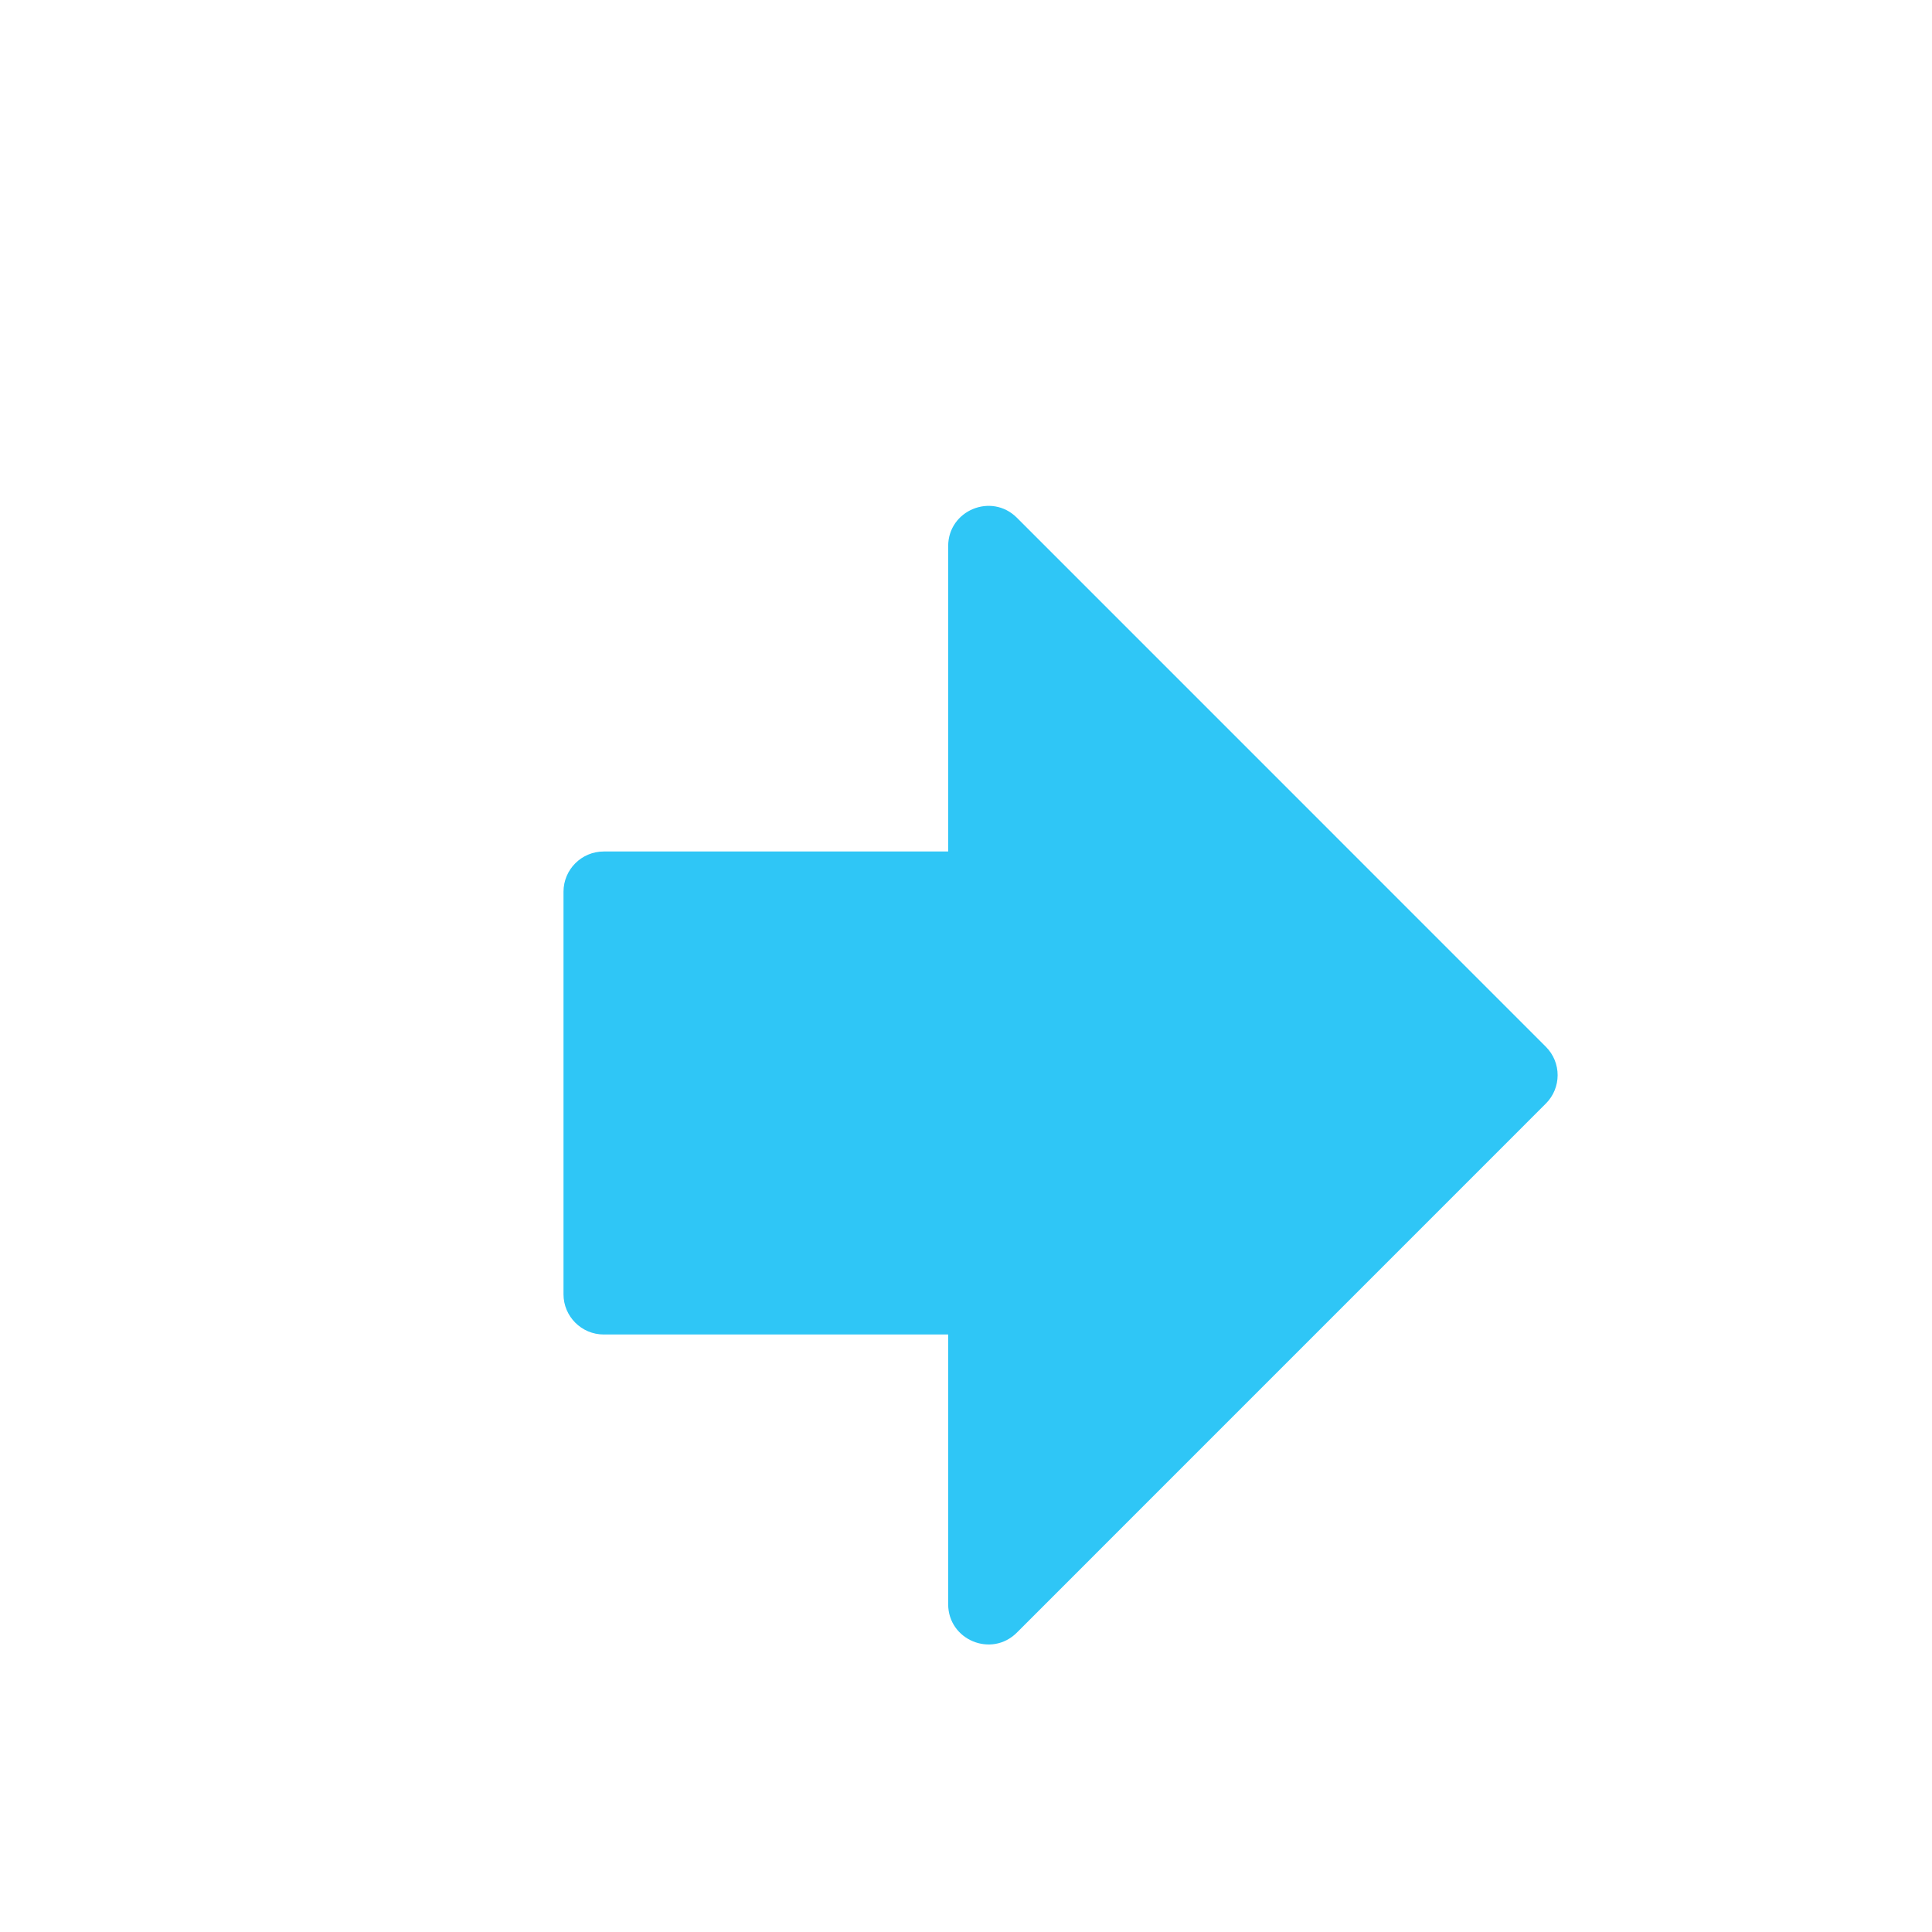
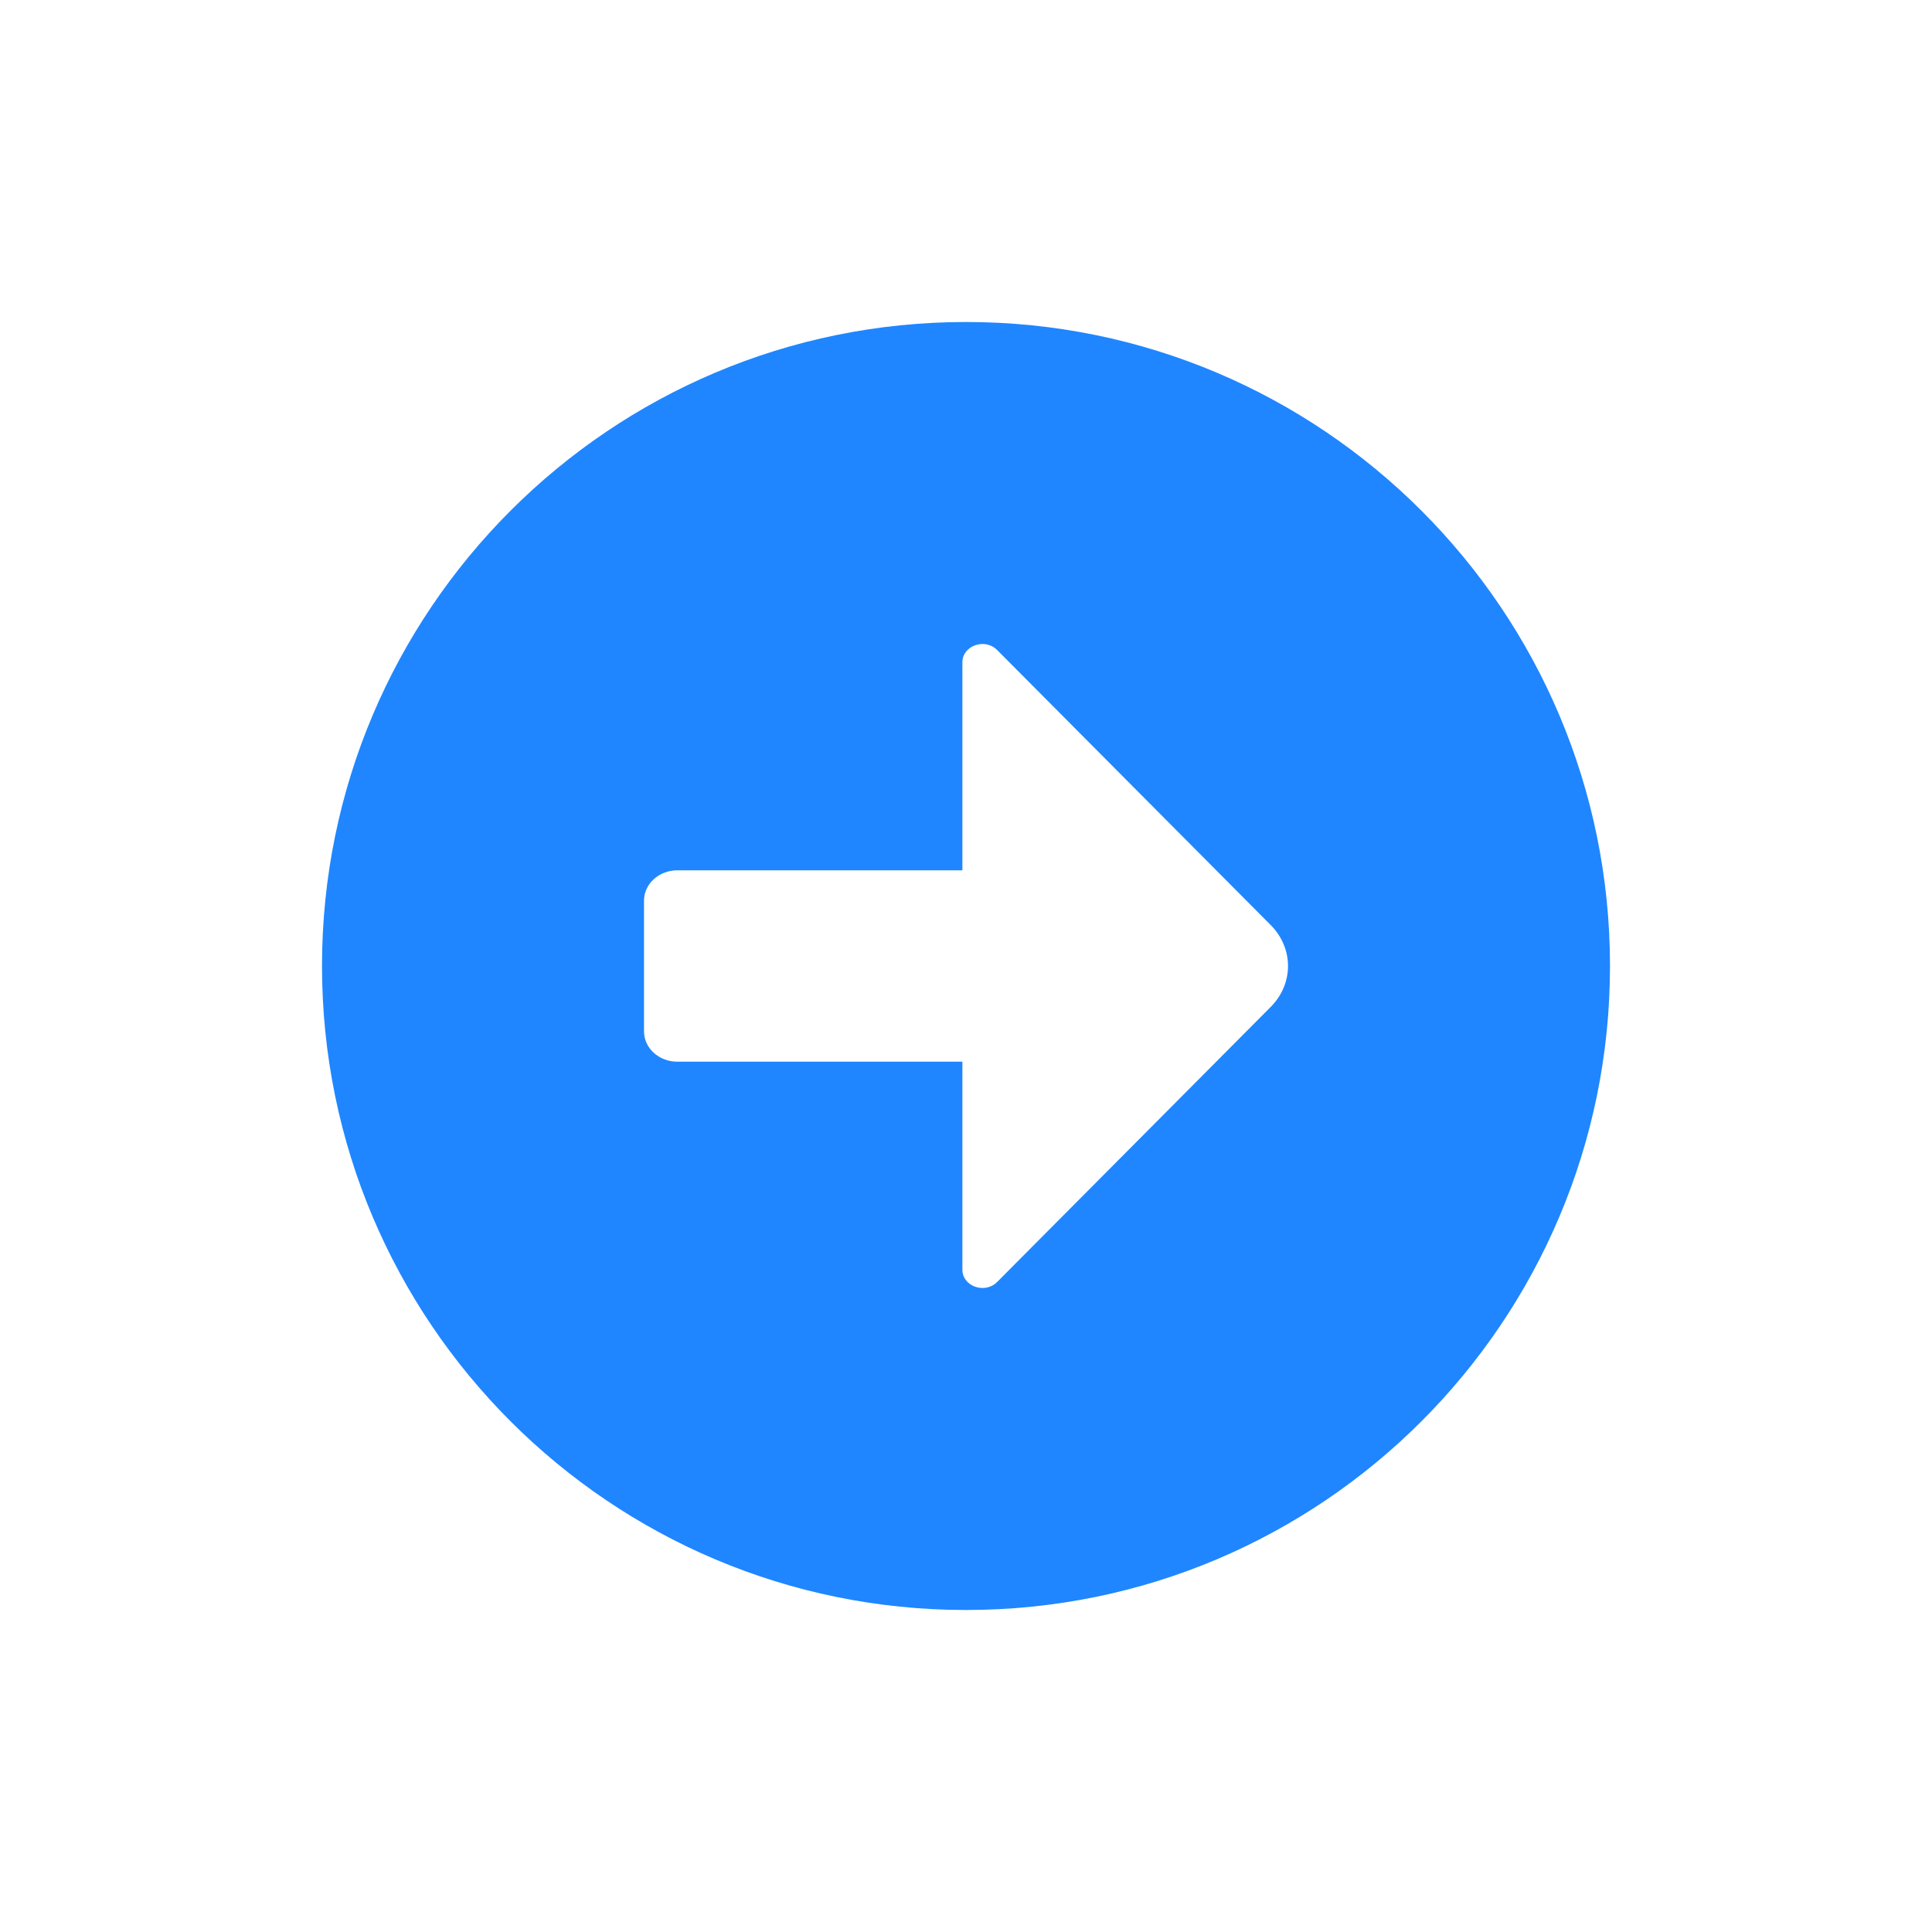
- <svg xmlns="http://www.w3.org/2000/svg" width="30" height="30" viewBox="0 -2 30 30" fill="none">
-   <path d="M15.79 6.039C15.396 5.646 14.723 5.924 14.723 6.481V11.222H9.375C9.03 11.222 8.75 11.502 8.75 11.847V18.097C8.75 18.442 9.03 18.722 9.375 18.722H14.723V22.909C14.723 23.466 15.396 23.745 15.79 23.351L24.003 15.137C24.248 14.893 24.248 14.497 24.003 14.253L15.79 6.039Z" fill="#2FC6F6" />
+ <svg xmlns="http://www.w3.org/2000/svg" width="30" height="30" viewBox="0 0 30 30" fill="none">
+   <path fill-rule="evenodd" clip-rule="evenodd" d="M25 15C25 9.477 20.523 5 15 5C9.477 5 5 9.477 5 15C5 20.523 9.477 25 15 25C20.523 25 25 20.523 25 15ZM10 16.014C10 16.275 10.232 16.486 10.517 16.486L14.944 16.486L14.944 19.716C14.944 19.975 15.293 20.098 15.483 19.907L19.731 15.636C20.09 15.275 20.09 14.725 19.731 14.364L15.483 10.093C15.293 9.902 14.944 10.025 14.944 10.284L14.944 13.514L10.517 13.514C10.232 13.514 10 13.725 10 13.986L10 16.014Z" fill="#1F86FF" />
</svg>
